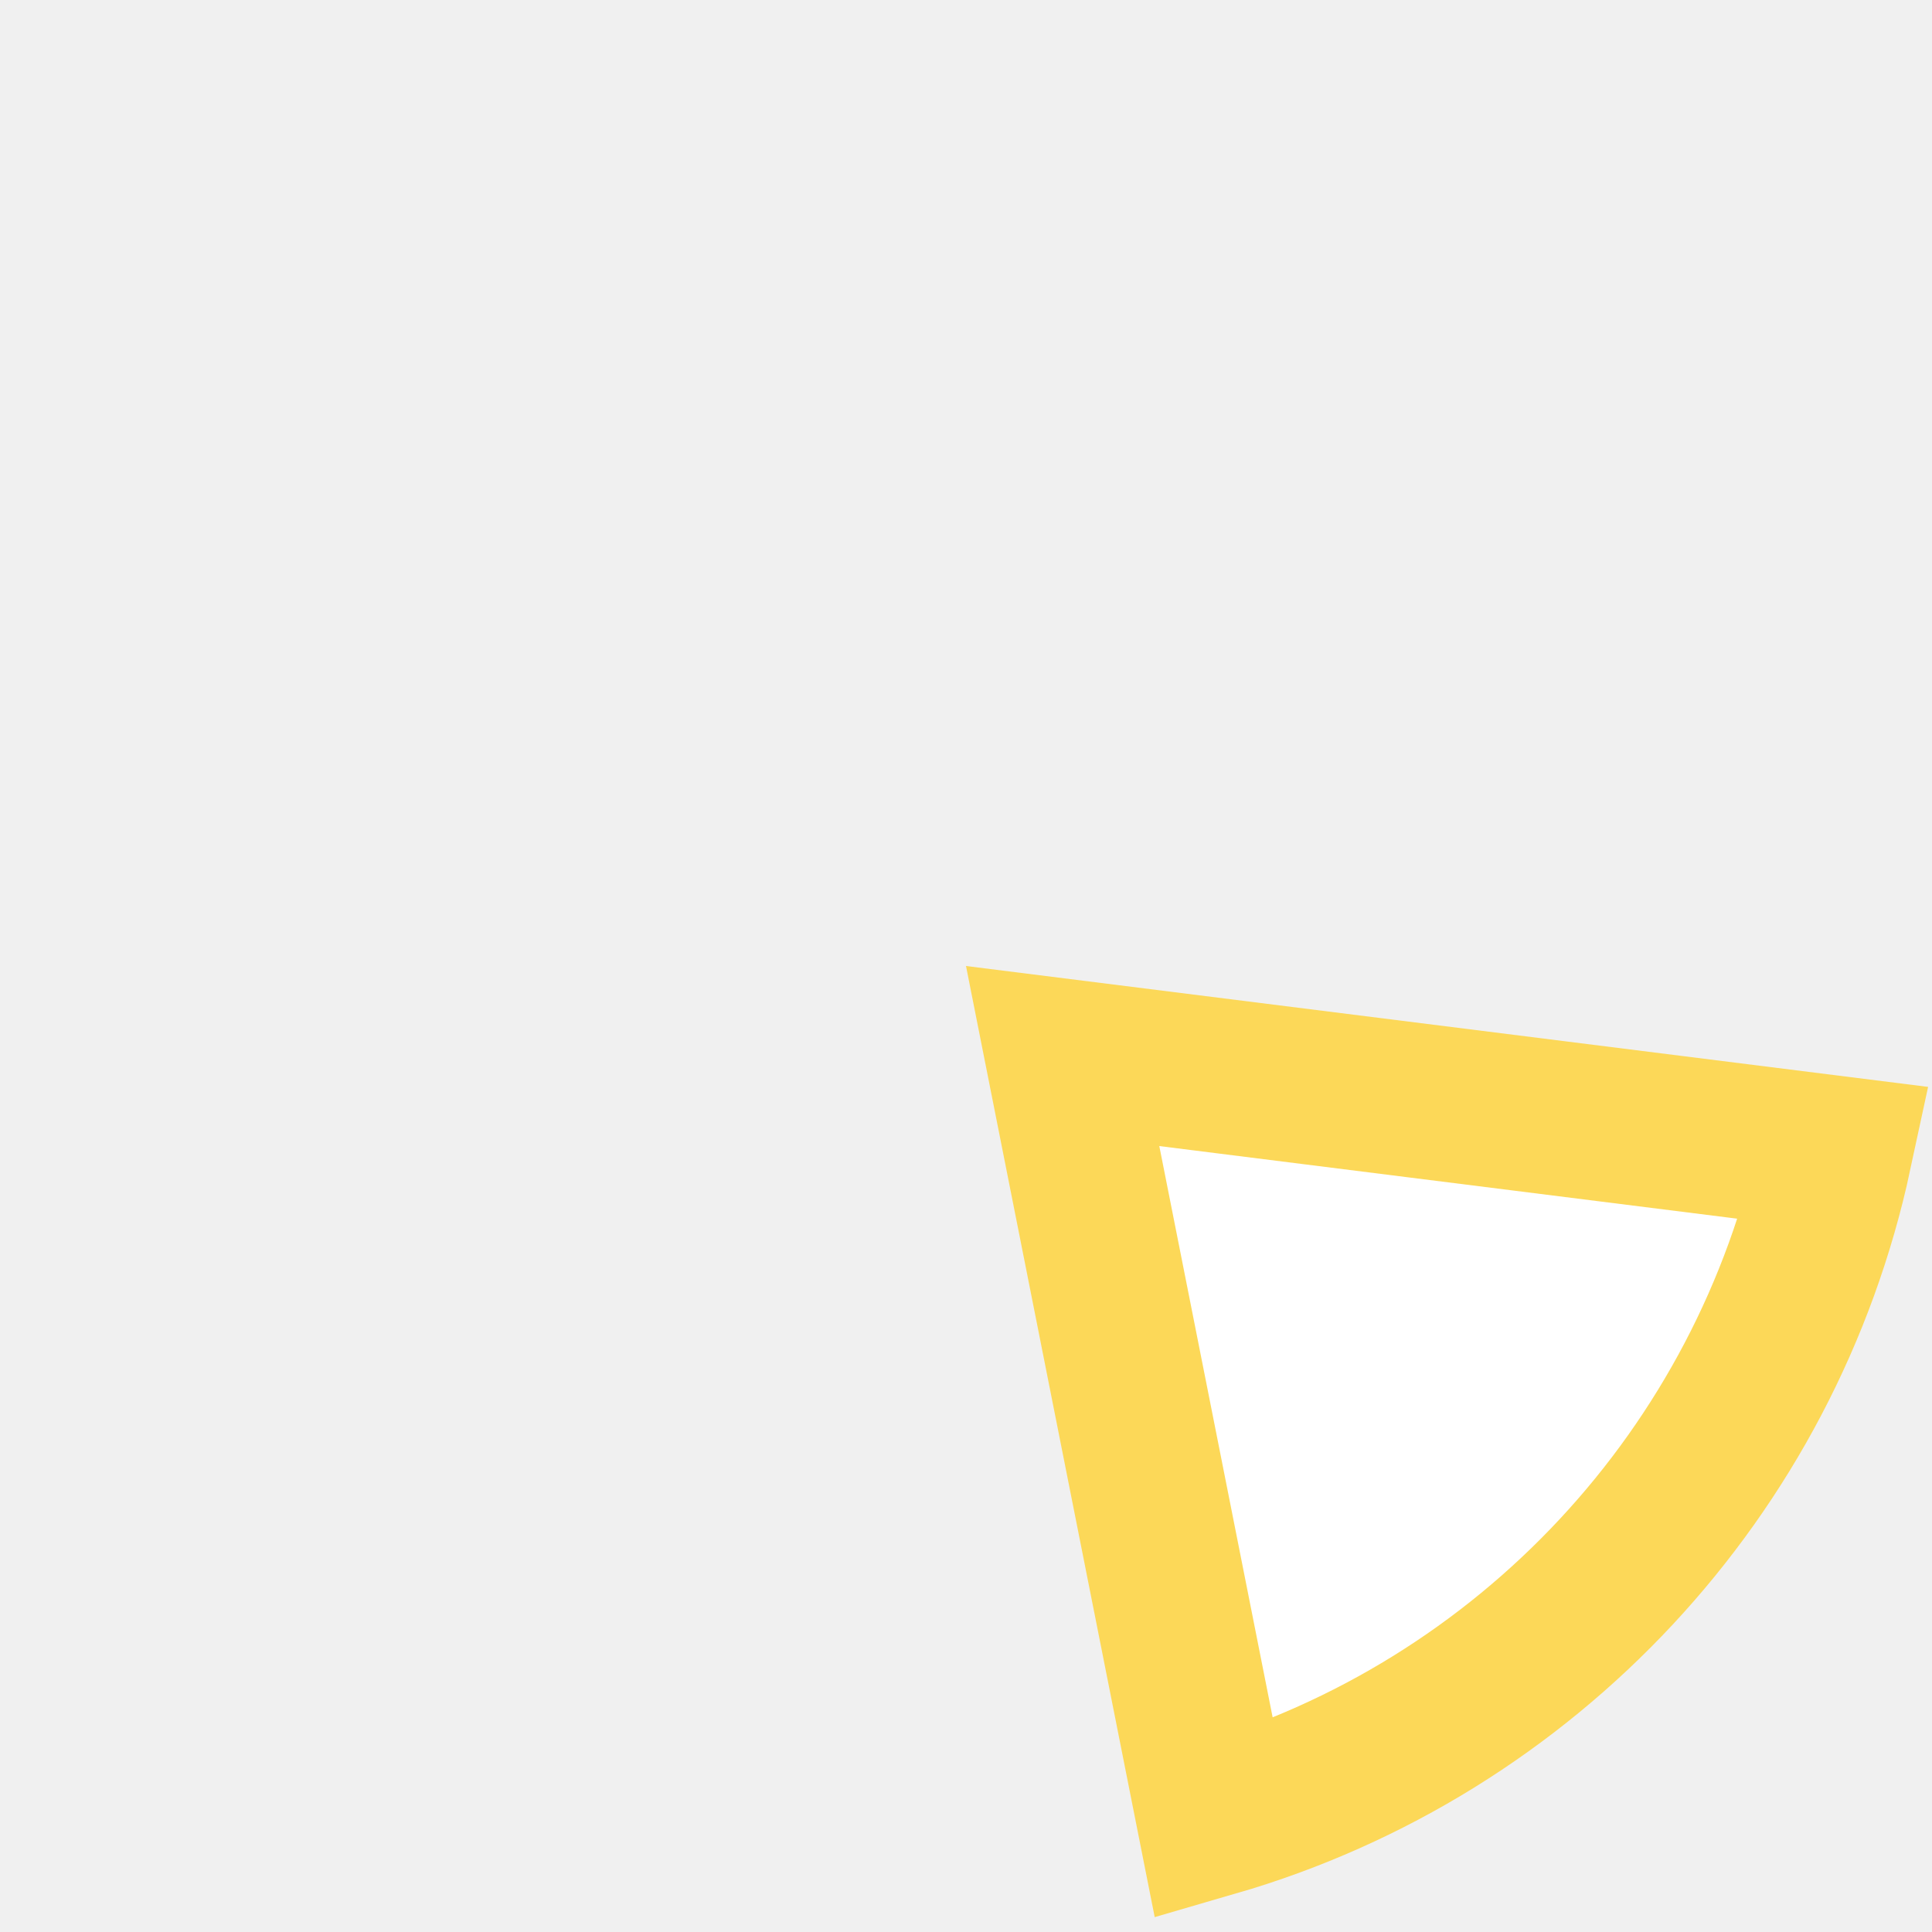
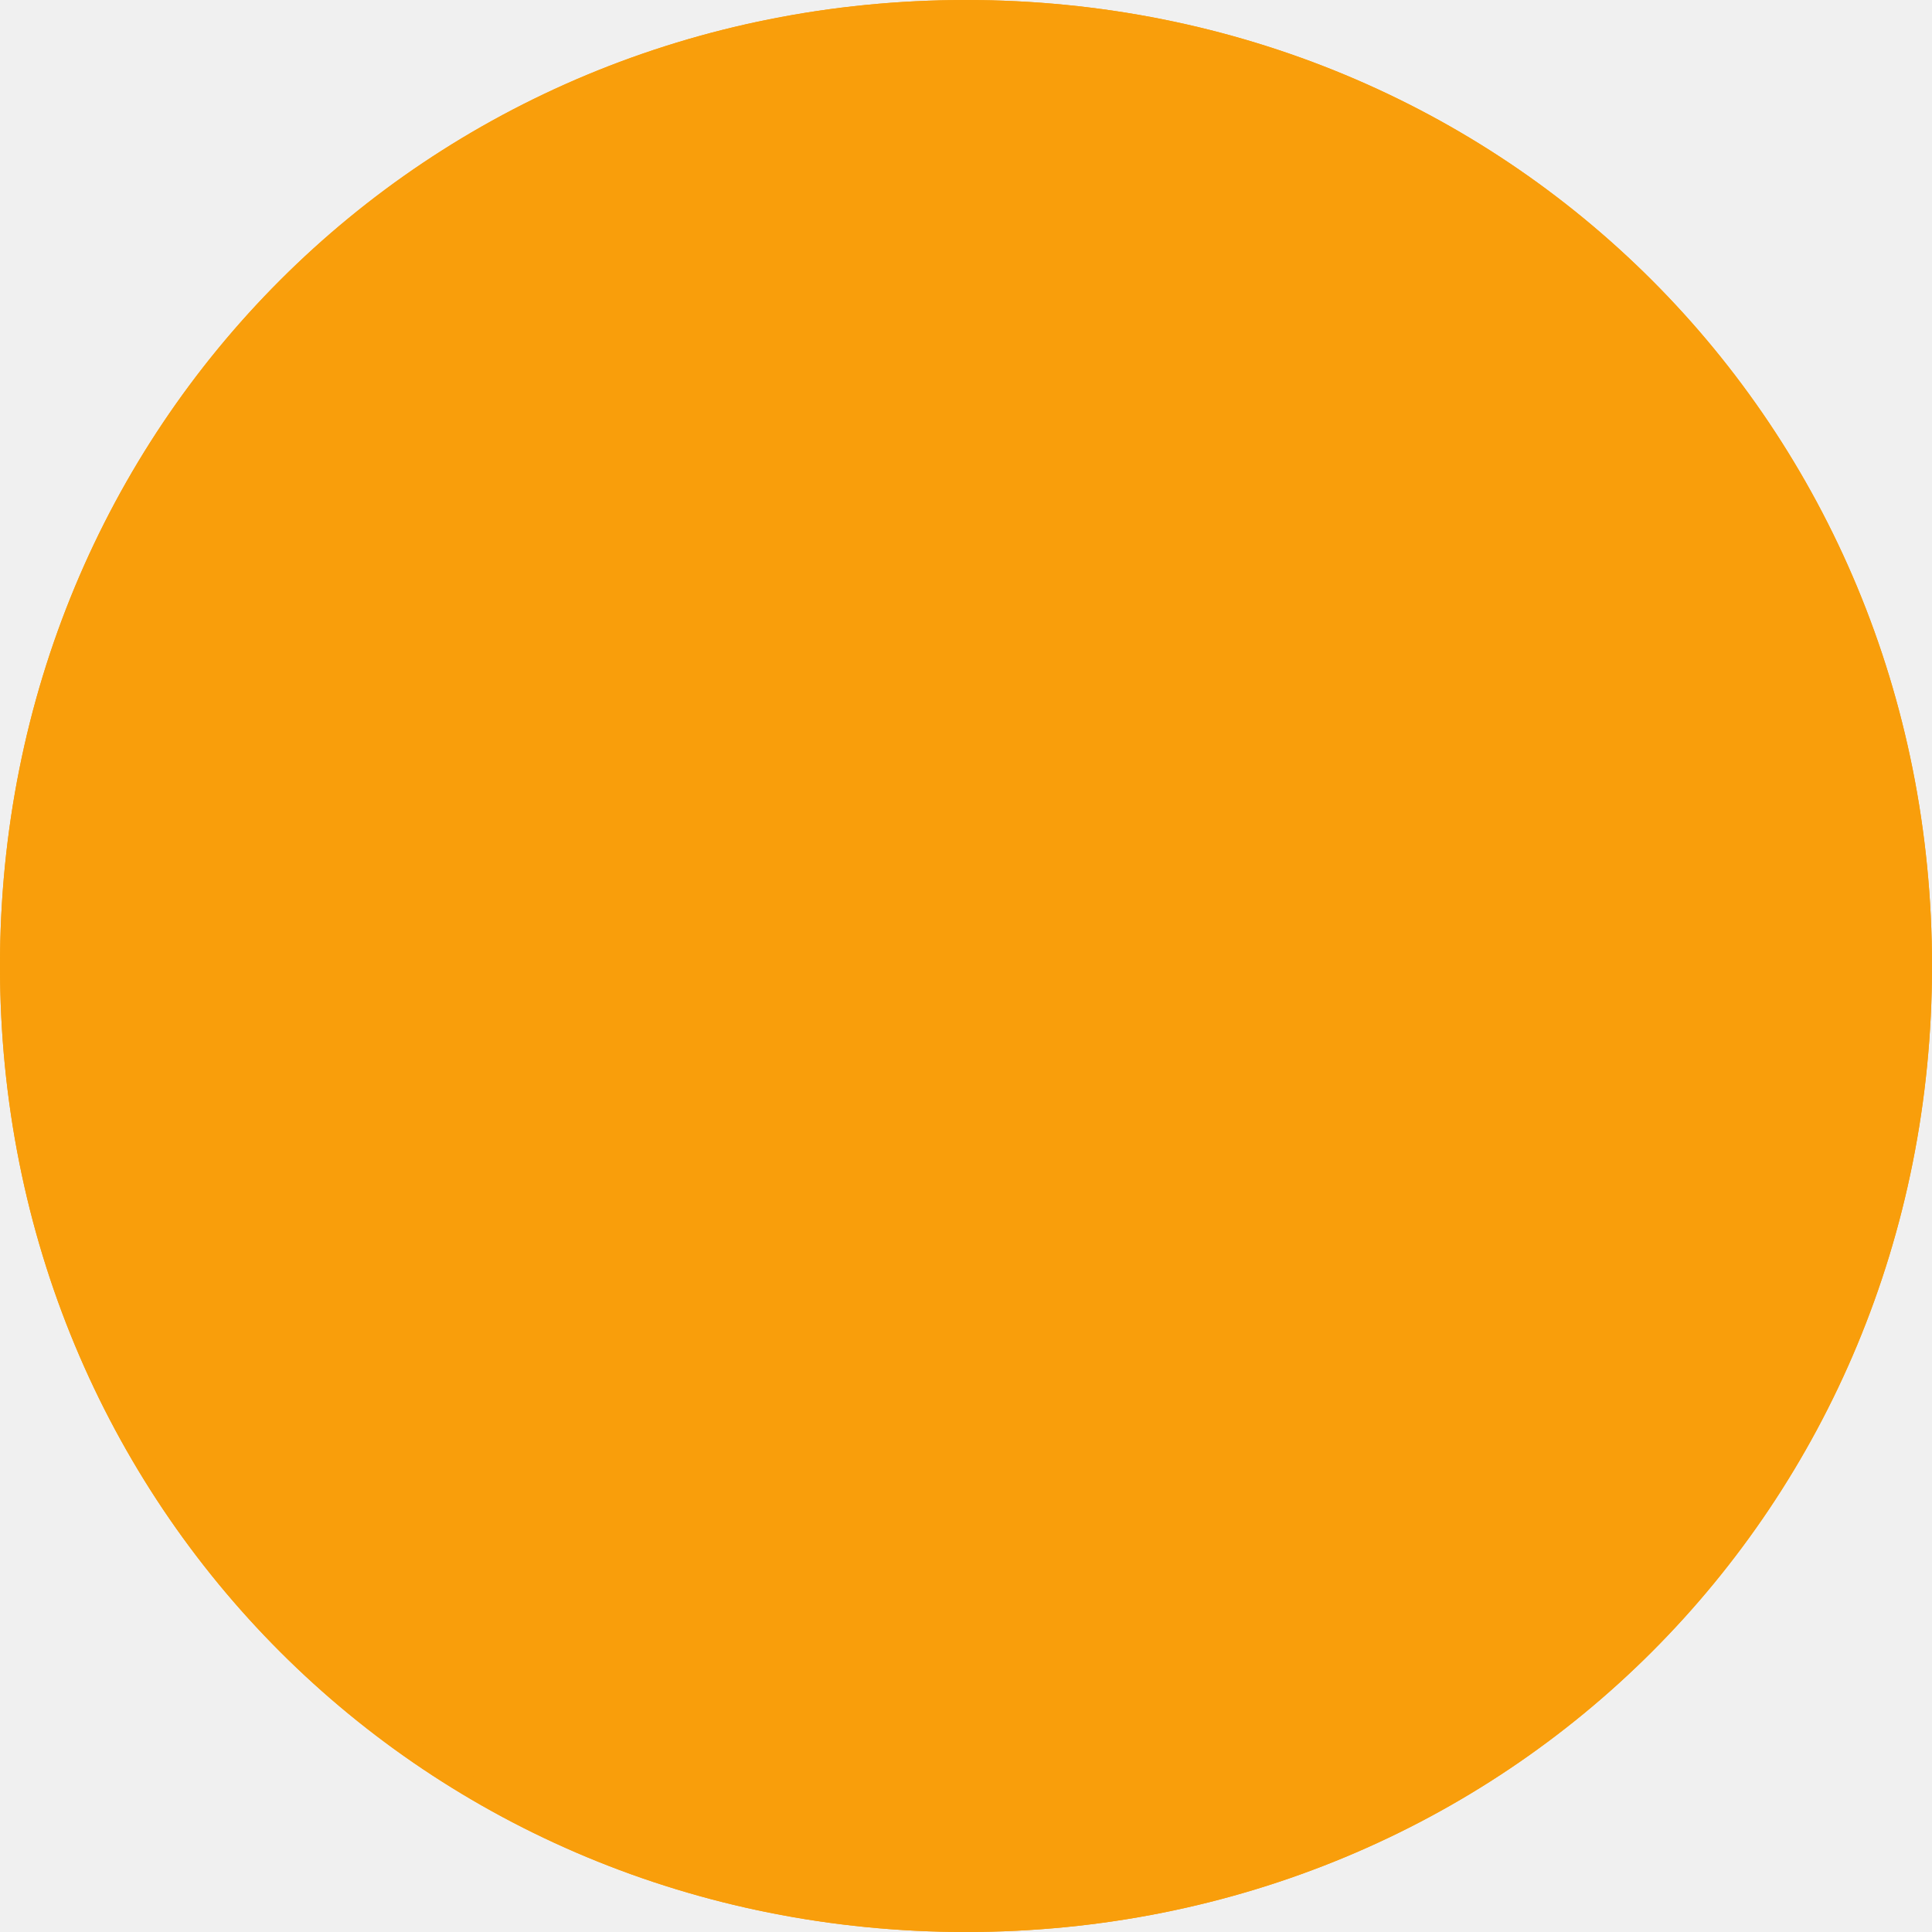
- <svg xmlns="http://www.w3.org/2000/svg" version="1.1" width="150px" height="150px">
-   <g transform="matrix(1 0 0 1 -113 -97 )">
-     <path d="M 248.533 191.197  C 242.782 209.347  229.132 224  211.435 231.021  L 202.382 185.398  L 248.533 191.197  Z " fill-rule="nonzero" fill="#ffffff" stroke="none" />
-     <path d="M 255.456 186.523  C 250.133 211.295  231.596 231.194  207.263 238.258  L 195.504 178.99  L 255.456 186.523  Z " stroke-width="12" stroke="#fcd858" fill="none" />
+ <svg xmlns="http://www.w3.org/2000/svg" version="1.1" width="93px" height="93px">
+   <g transform="matrix(1 0 0 1 -140 -991 )">
+     <path d="M 186.5 991  C 212.54 991  233 1011.46  233 1037.5  C 233 1063.54  212.54 1084  186.5 1084  C 160.46 1084  140 1063.54  140 1037.5  C 140 1011.46  160.46 991  186.5 991  Z " fill-rule="nonzero" fill="#f99e0b" stroke="none" />
+     <path d="M 186.5 991.5  C 212.26 991.5  232.5 1011.74  232.5 1037.5  C 232.5 1063.26  212.26 1083.5  186.5 1083.5  C 160.74 1083.5  140.5 1063.26  140.5 1037.5  C 140.5 1011.74  160.74 991.5  186.5 991.5  Z " stroke-width="1" stroke="#f99e0b" fill="none" />
  </g>
</svg>
